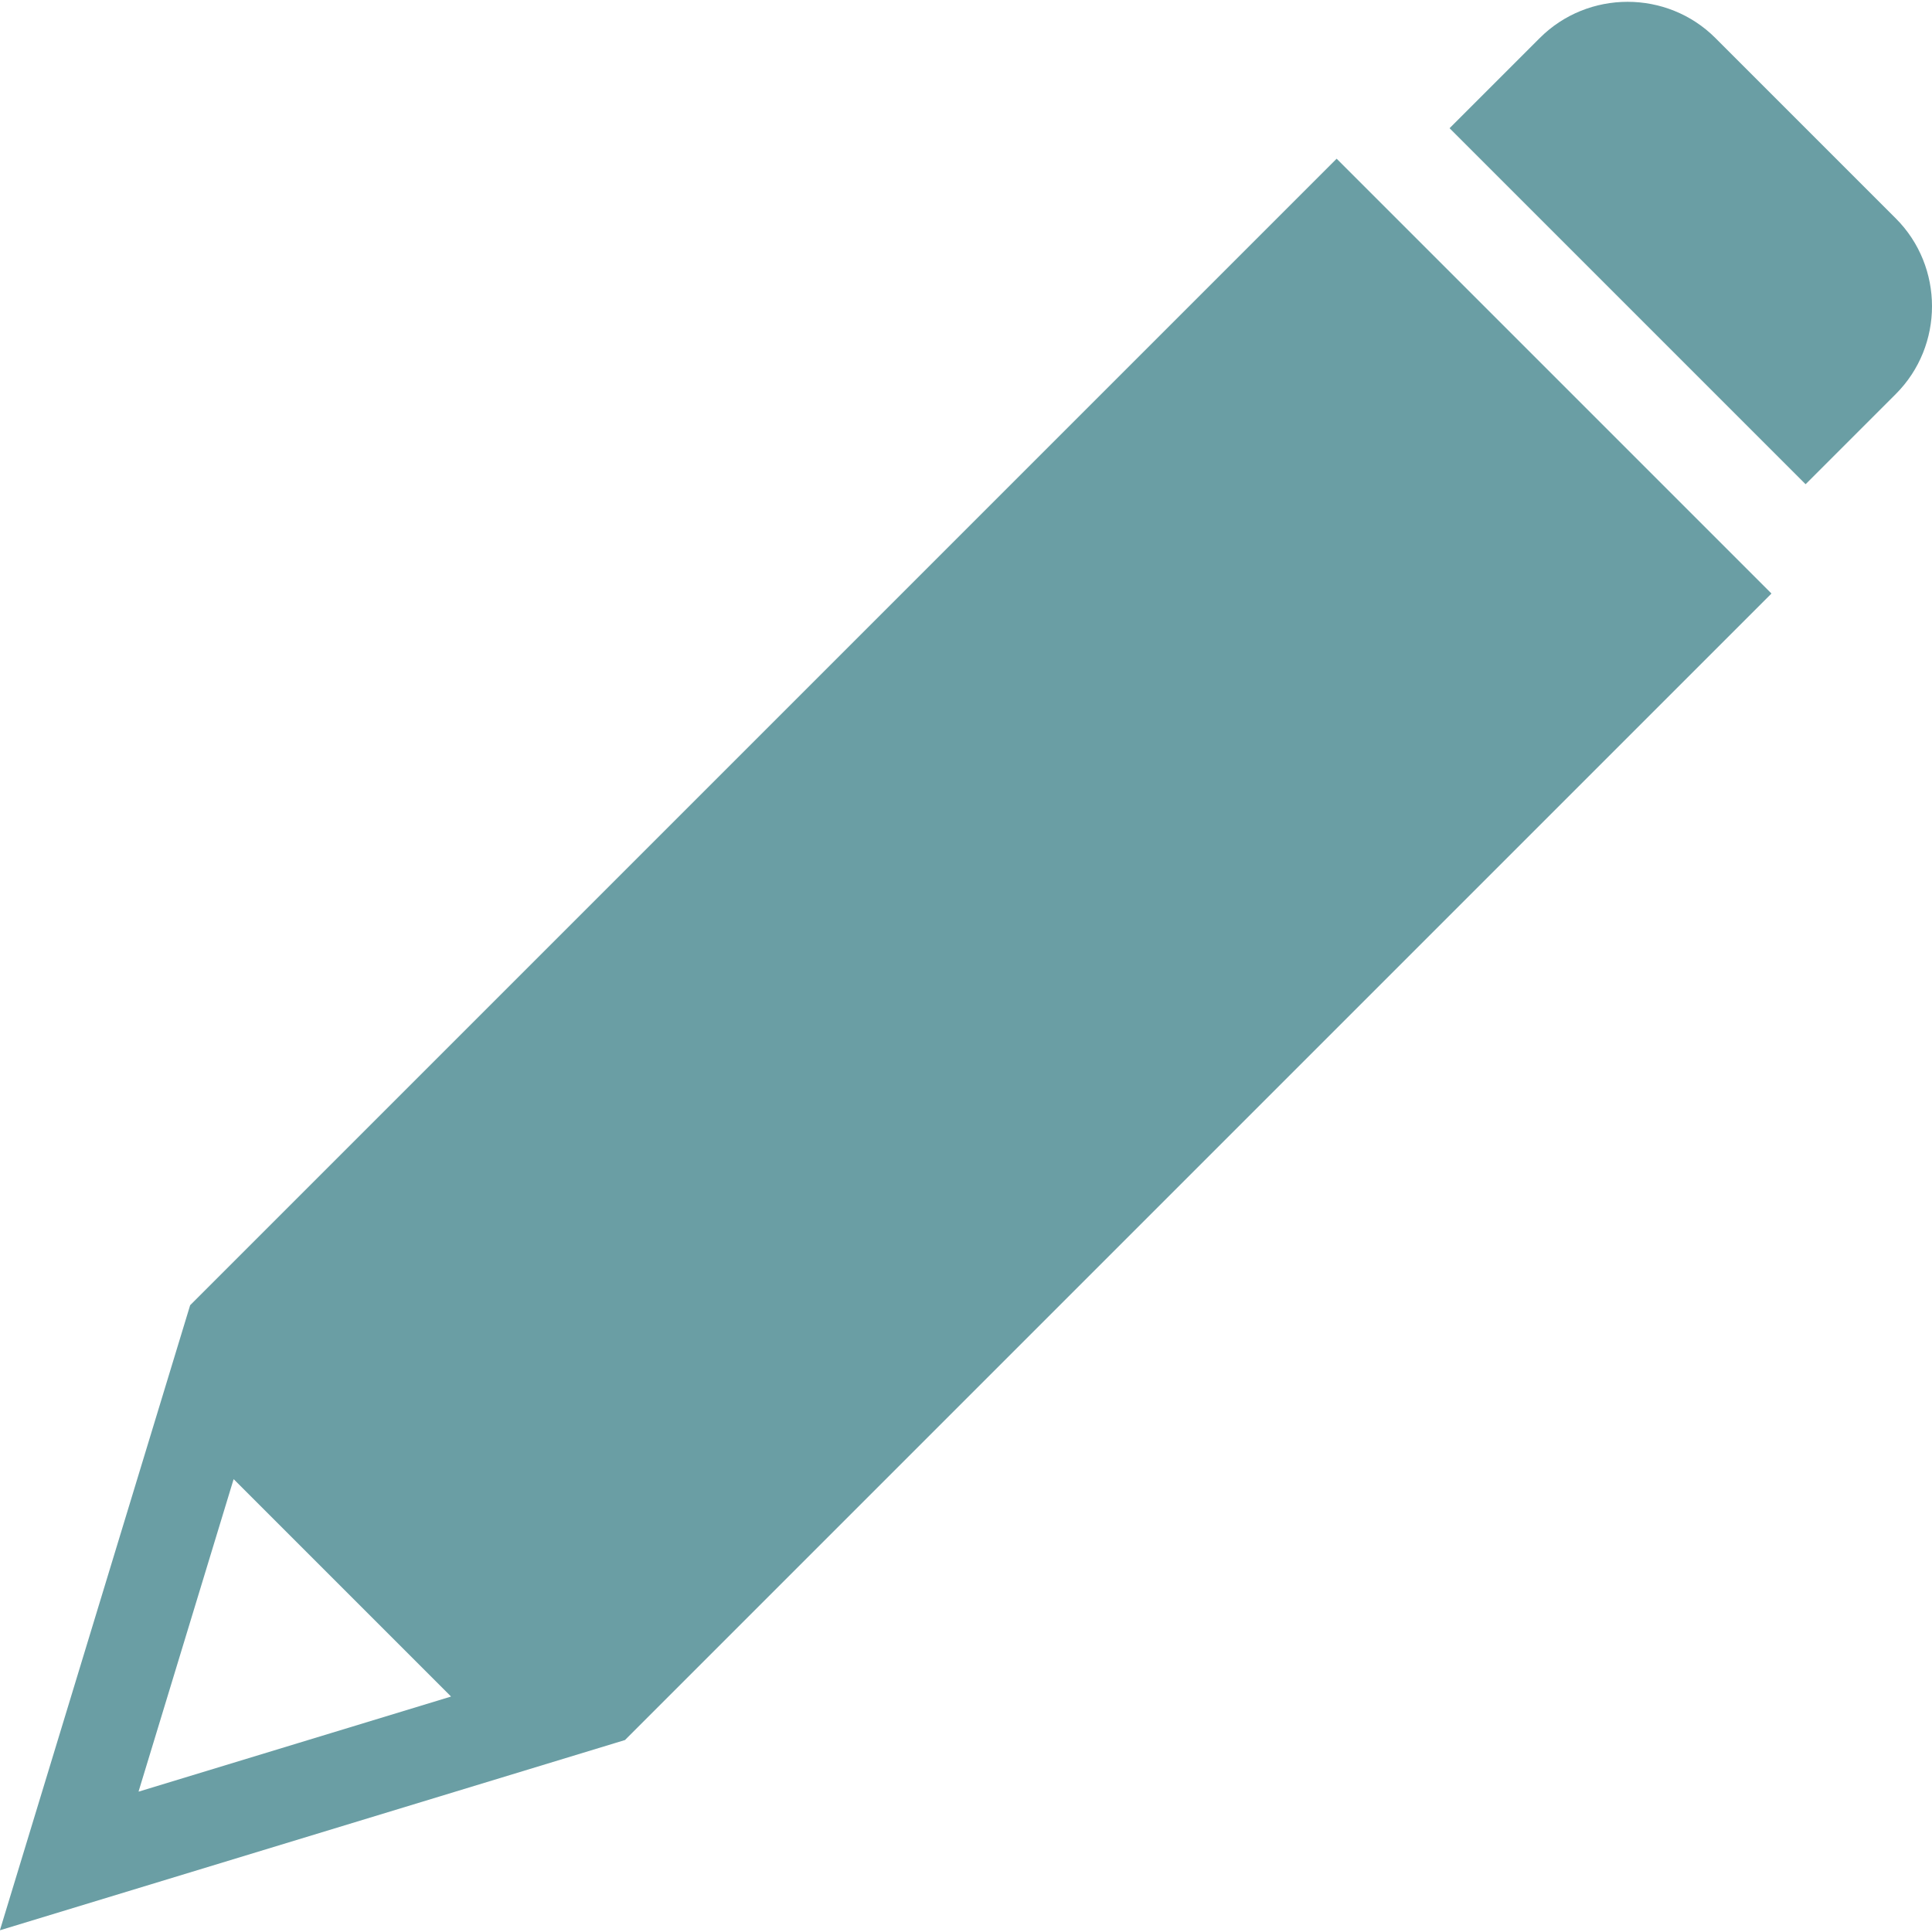
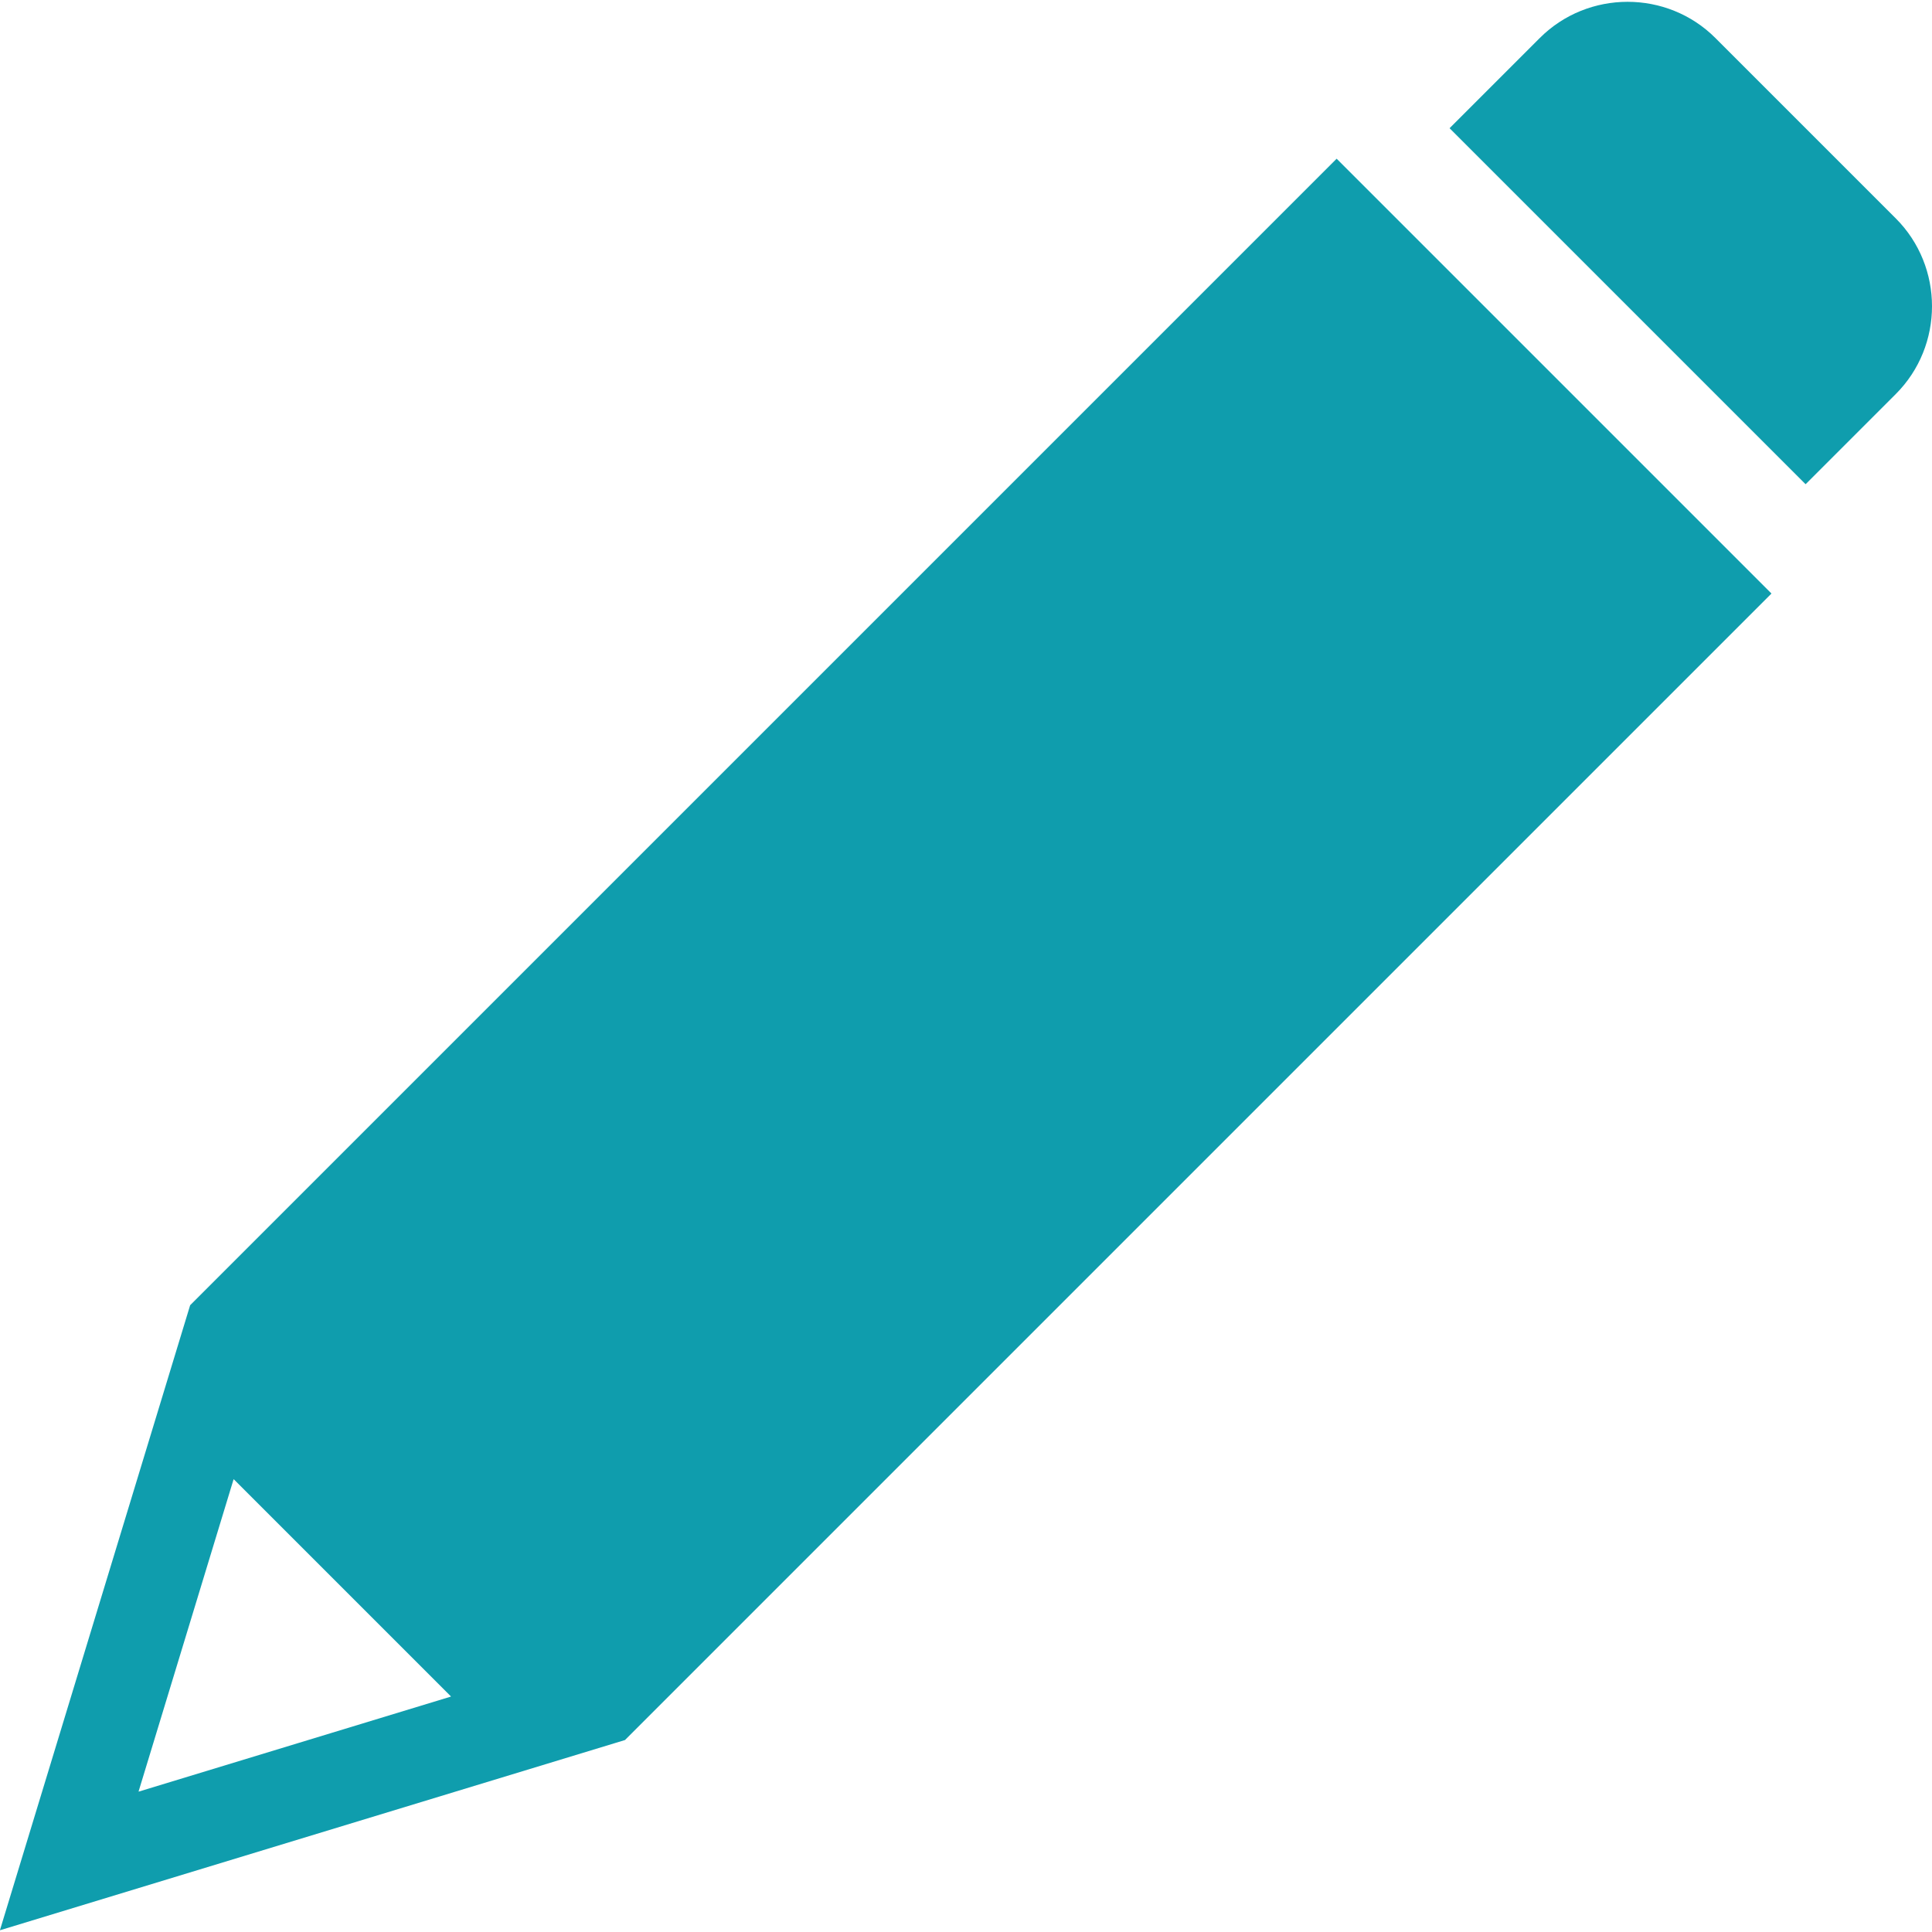
<svg xmlns="http://www.w3.org/2000/svg" version="1.1" id="_x32_" x="0px" y="0px" viewBox="0 0 512 512" style="width: 256px; height: 256px; opacity: 1;" xml:space="preserve">
  <style type="text/css">
- 	.st0{fill:#6A9EA4;}
+ 	.st0{fill:#0F9DAD;}
</style>
  <g>
-     <path class="st0" d="M165.628,461.127c0,0,0.827-0.828,1.838-1.839l194.742-194.742c1.012-1.011,1.92-1.92,2.019-2.019   c0.099-0.099,1.008-1.008,2.019-2.019l103.182-103.182c0.018-0.018,0.018-0.048,0-0.067L354.259,42.092   c-0.018-0.018-0.048-0.018-0.067,0L251.01,145.274c-1.011,1.011-1.92,1.92-2.019,2.019c-0.099,0.099-1.008,1.008-2.019,2.019   L50.401,345.884c-0.006,0.006-0.01,0.012-0.012,0.02L0.002,511.459c-0.011,0.036,0.023,0.07,0.059,0.059l163.079-49.633   C164.508,461.468,165.628,461.127,165.628,461.127z M36.734,474.727l25.159-82.666c0.01-0.034,0.053-0.045,0.078-0.02   l57.507,57.507c0.025,0.025,0.014,0.068-0.02,0.078l-82.666,25.16C36.756,474.797,36.722,474.764,36.734,474.727z" style="fill: rgb(106, 158, 164);" />
-     <path class="st0" d="M502.398,104.432c12.803-12.804,12.803-33.754,0-46.558l-47.791-47.792c-12.804-12.803-33.754-12.803-46.558,0   l-23.862,23.862c-0.018,0.018-0.018,0.048,0,0.067l94.282,94.282c0.018,0.018,0.048,0.018,0.067,0L502.398,104.432z" style="fill: rgb(106, 158, 164);" />
+     <path class="st0" d="M165.628,461.127c0,0,0.827-0.828,1.838-1.839l194.742-194.742c1.012-1.011,1.92-1.92,2.019-2.019   c0.099-0.099,1.008-1.008,2.019-2.019l103.182-103.182c0.018-0.018,0.018-0.048,0-0.067L354.259,42.092   c-0.018-0.018-0.048-0.018-0.067,0L251.01,145.274c-1.011,1.011-1.92,1.92-2.019,2.019c-0.099,0.099-1.008,1.008-2.019,2.019   L50.401,345.884c-0.006,0.006-0.01,0.012-0.012,0.02L0.002,511.459c-0.011,0.036,0.023,0.07,0.059,0.059l163.079-49.633   C164.508,461.468,165.628,461.127,165.628,461.127z M36.734,474.727l25.159-82.666c0.01-0.034,0.053-0.045,0.078-0.02   l57.507,57.507c0.025,0.025,0.014,0.068-0.02,0.078l-82.666,25.16C36.756,474.797,36.722,474.764,36.734,474.727z" style="fill: rgb(15, 157, 173);" />
+     <path class="st0" d="M502.398,104.432c12.803-12.804,12.803-33.754,0-46.558l-47.791-47.792c-12.804-12.803-33.754-12.803-46.558,0   l-23.862,23.862c-0.018,0.018-0.018,0.048,0,0.067l94.282,94.282c0.018,0.018,0.048,0.018,0.067,0L502.398,104.432z" style="fill: rgb(15, 157, 173);" />
  </g>
</svg>
